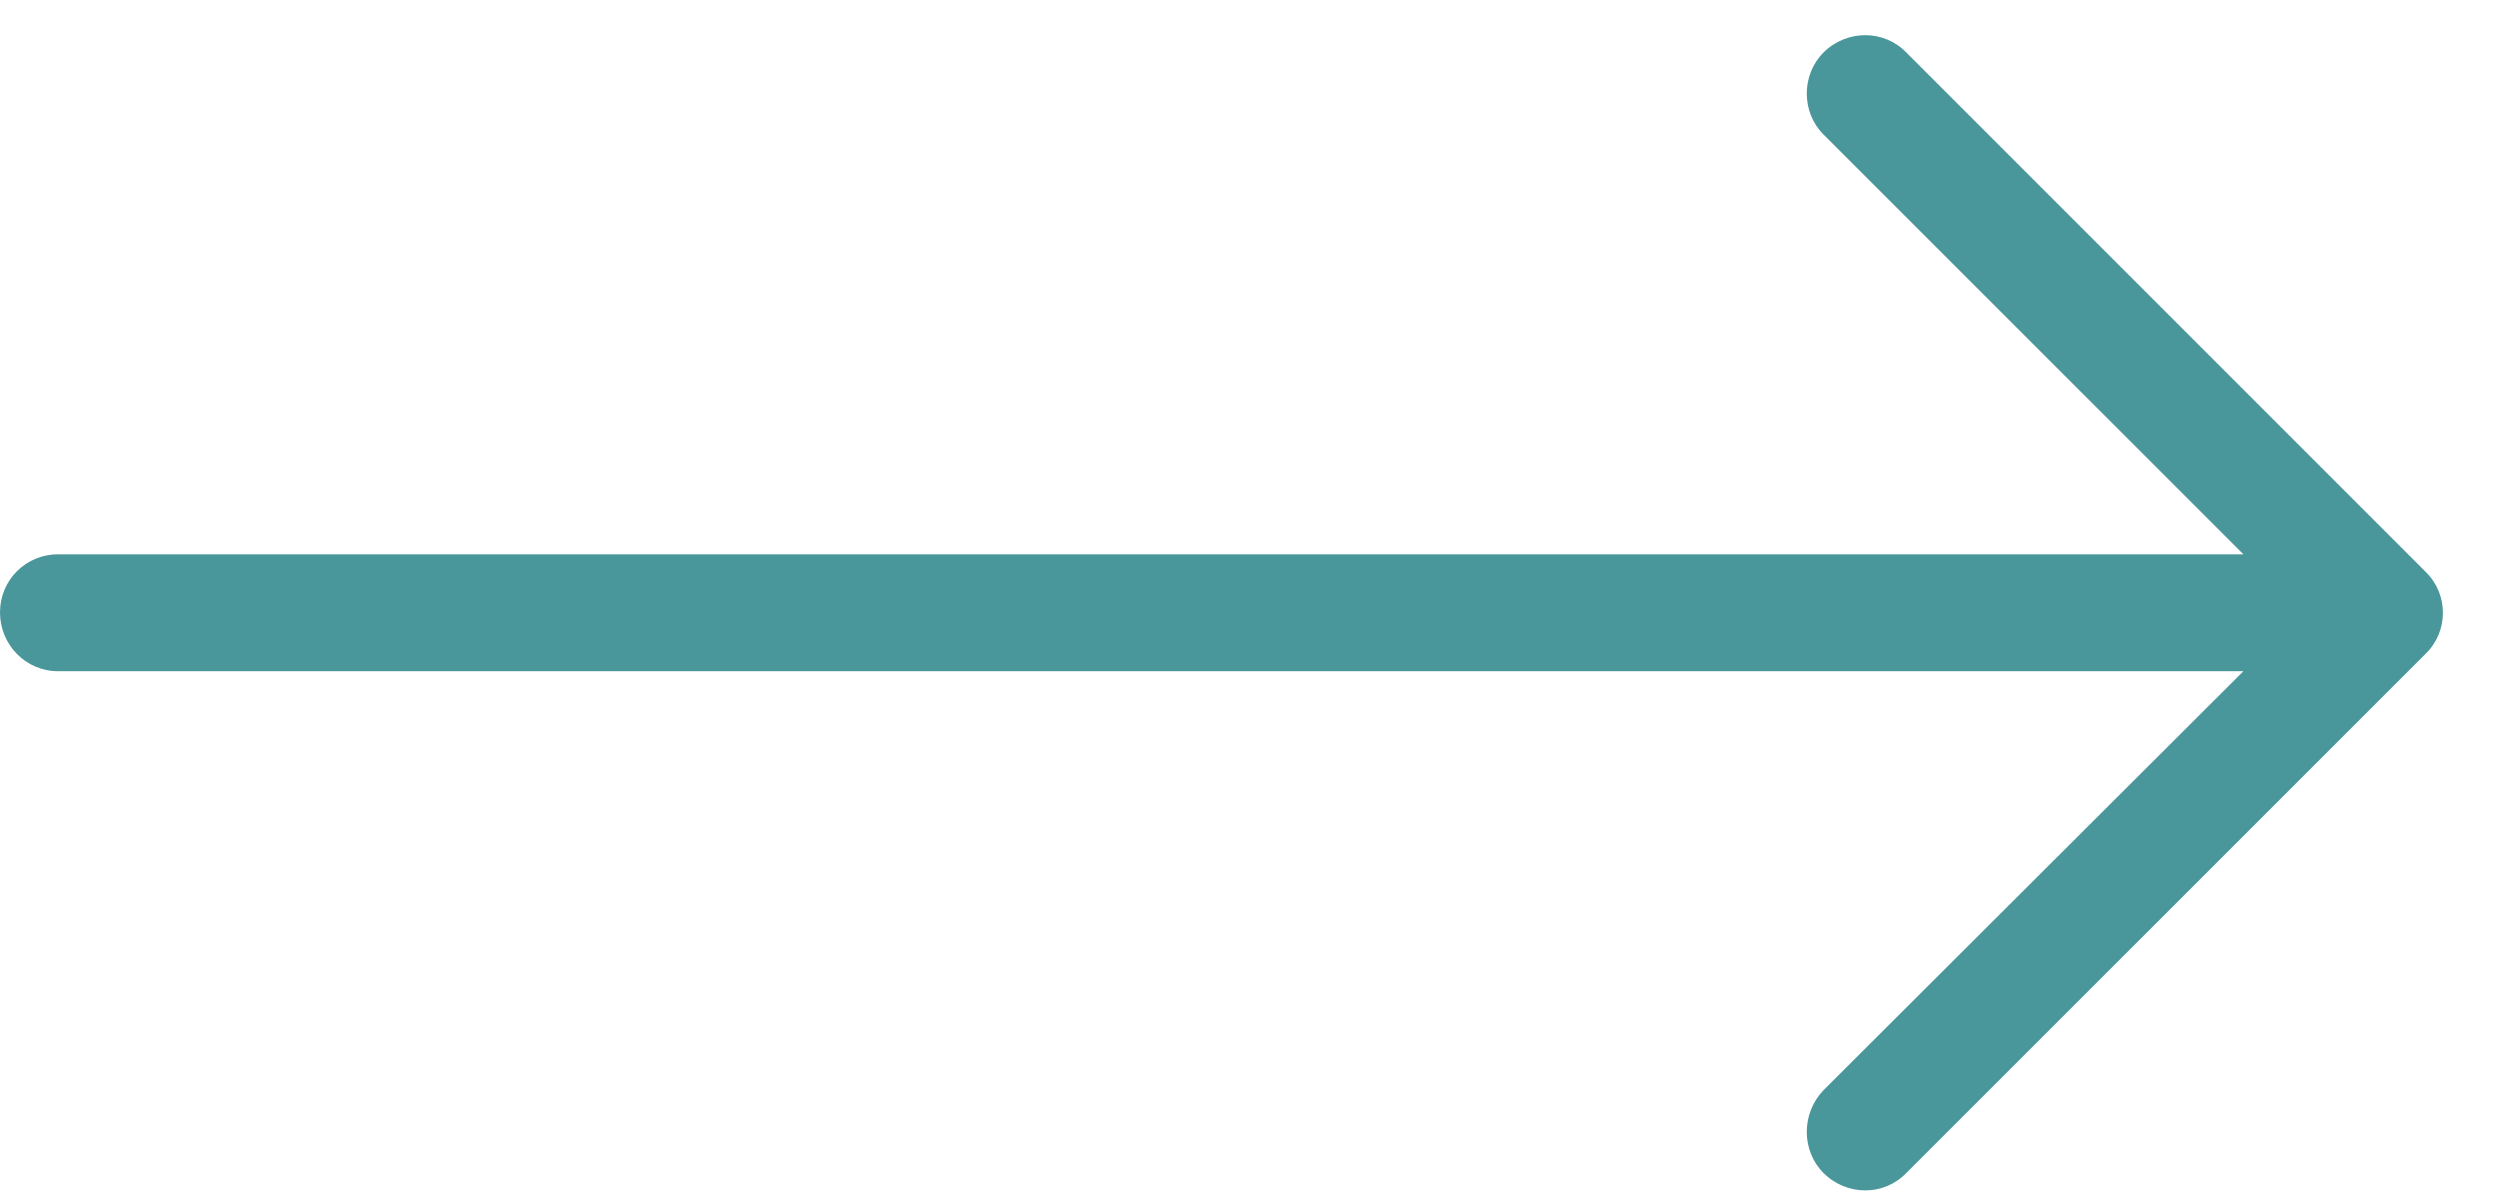
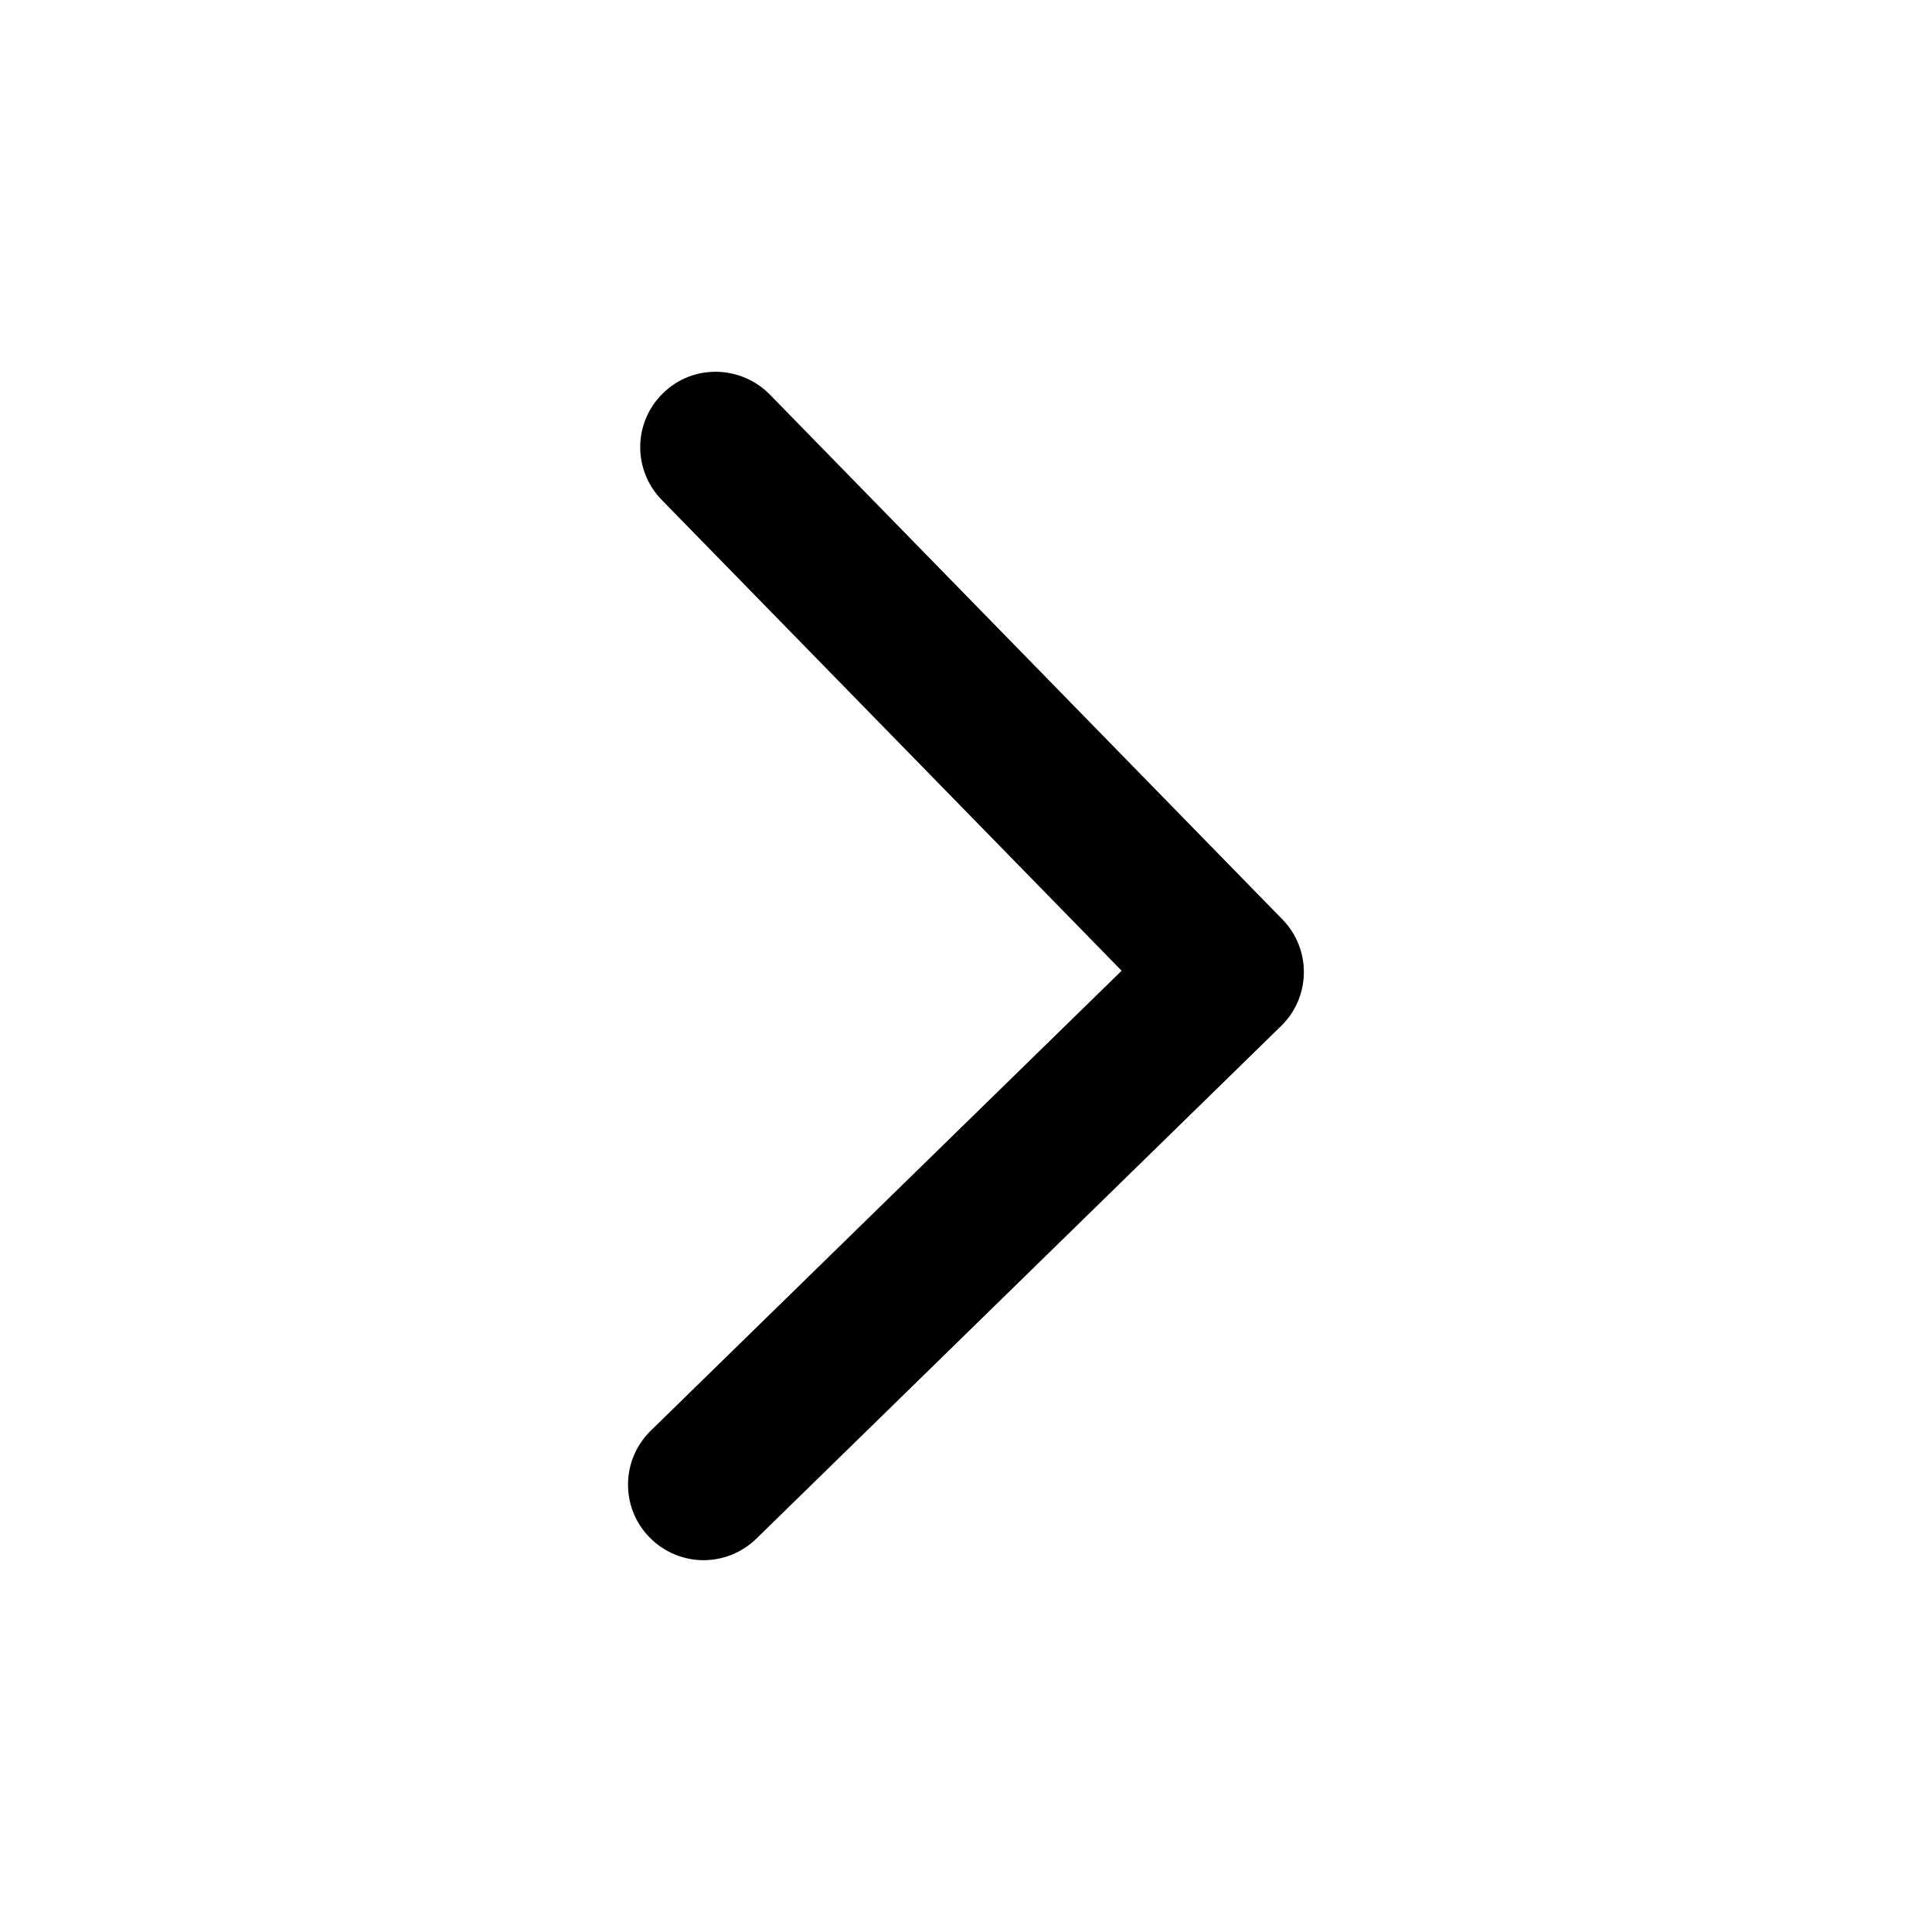
- <svg xmlns="http://www.w3.org/2000/svg" width="25px" height="12px" viewBox="0 0 25 12" version="1.1">
-   <defs />
-   <g id="01_Orders" stroke="none" stroke-width="1" fill="none" fill-rule="evenodd" transform="translate(-1149, -652)">
-     <g id="1" transform="translate(753, 610)" fill="#4A979B" fill-rule="nonzero">
-       <g id="Group" transform="translate(25, 0)">
-         <g id="right-arrow-(1)" transform="translate(371, 42)">
-           <path d="M19.063,0.525 C18.84,0.294 18.467,0.294 18.235,0.525 C18.012,0.749 18.012,1.122 18.235,1.345 L22.434,5.543 L0.58,5.543 C0.257,5.544 0,5.801 0,6.124 C0,6.447 0.257,6.712 0.58,6.712 L22.434,6.712 L18.235,10.902 C18.012,11.134 18.012,11.507 18.235,11.73 C18.467,11.962 18.84,11.962 19.063,11.73 L24.256,6.538 C24.487,6.314 24.487,5.942 24.256,5.718 L19.063,0.525 Z" id="Shape" />
-         </g>
-       </g>
-     </g>
-   </g>
+ <svg viewBox="0 0 20 20" width="20" height="20" fill="#000">
+   <path d="M11.611,10.049l-4.76-4.873c-0.303-0.31-0.297-0.804,0.012-1.105c0.309-0.304,0.803-0.293,1.105,0.012l5.306,5.433c0.304,0.31,0.296,0.805-0.012,1.105L7.83,15.928c-0.152,0.148-0.35,0.223-0.547,0.223c-0.203,0-0.406-0.08-0.559-0.236c-0.303-0.309-0.295-0.803,0.012-1.104L11.611,10.049z" />
</svg>
